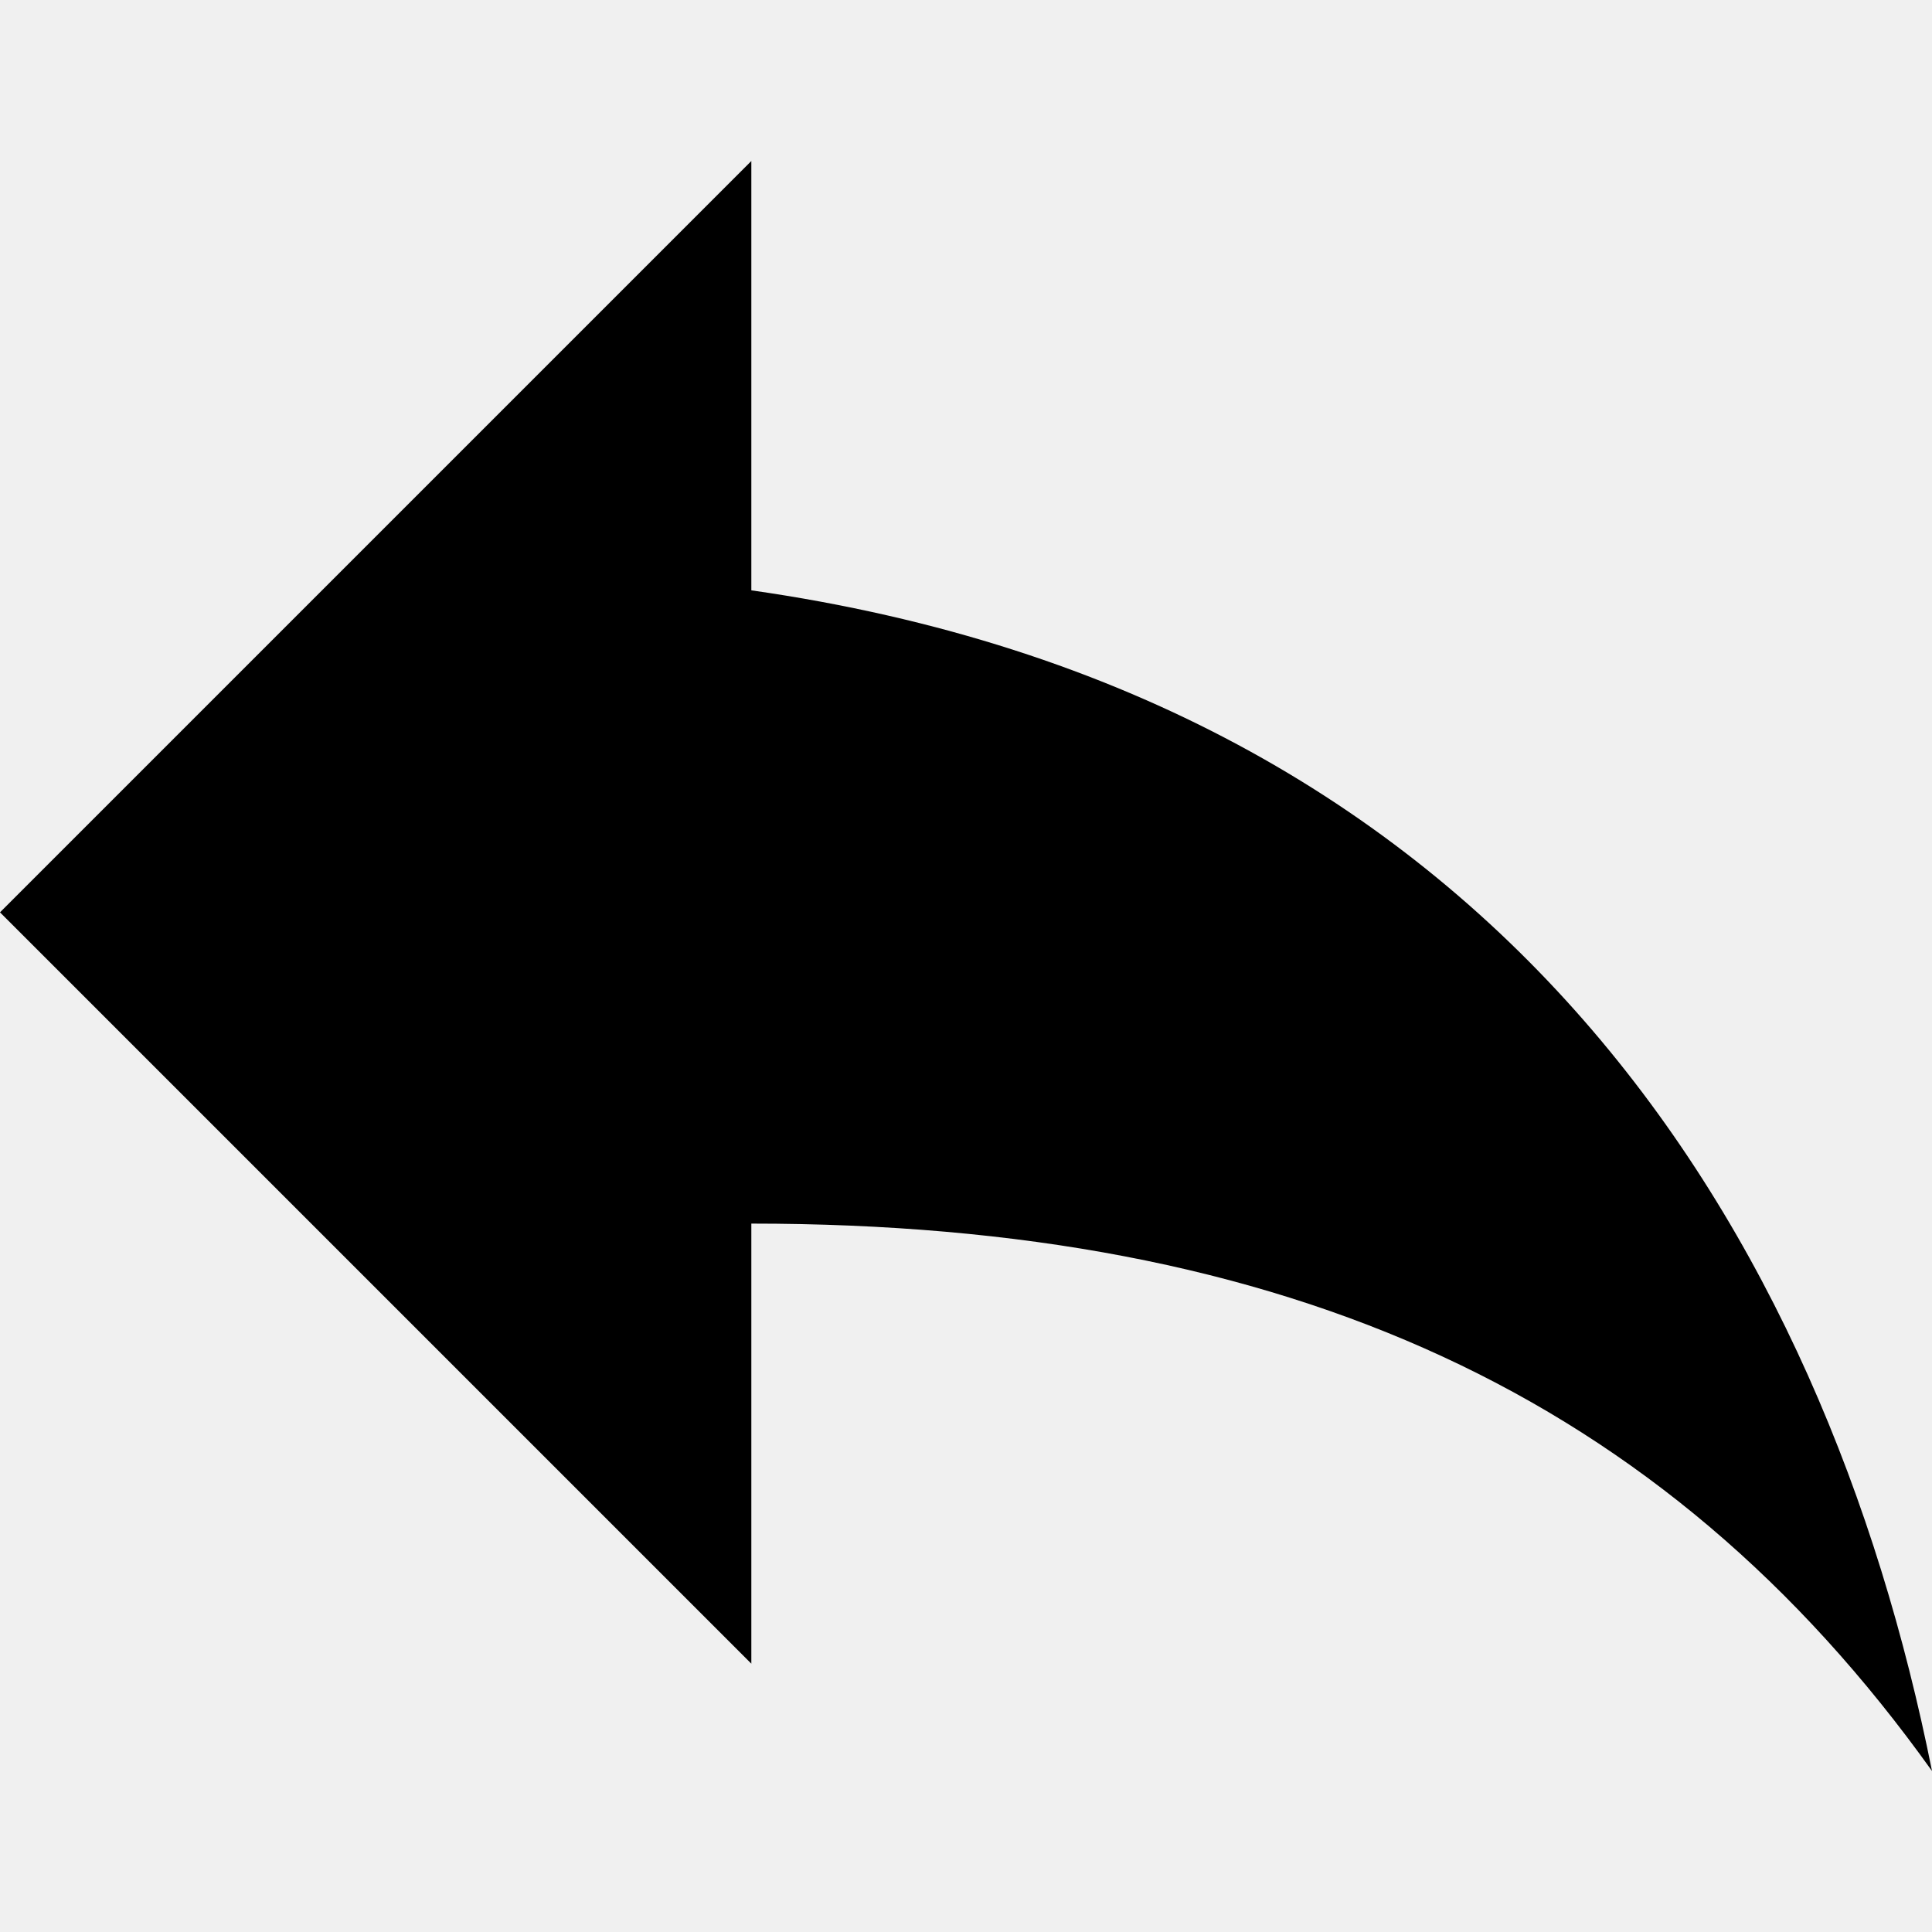
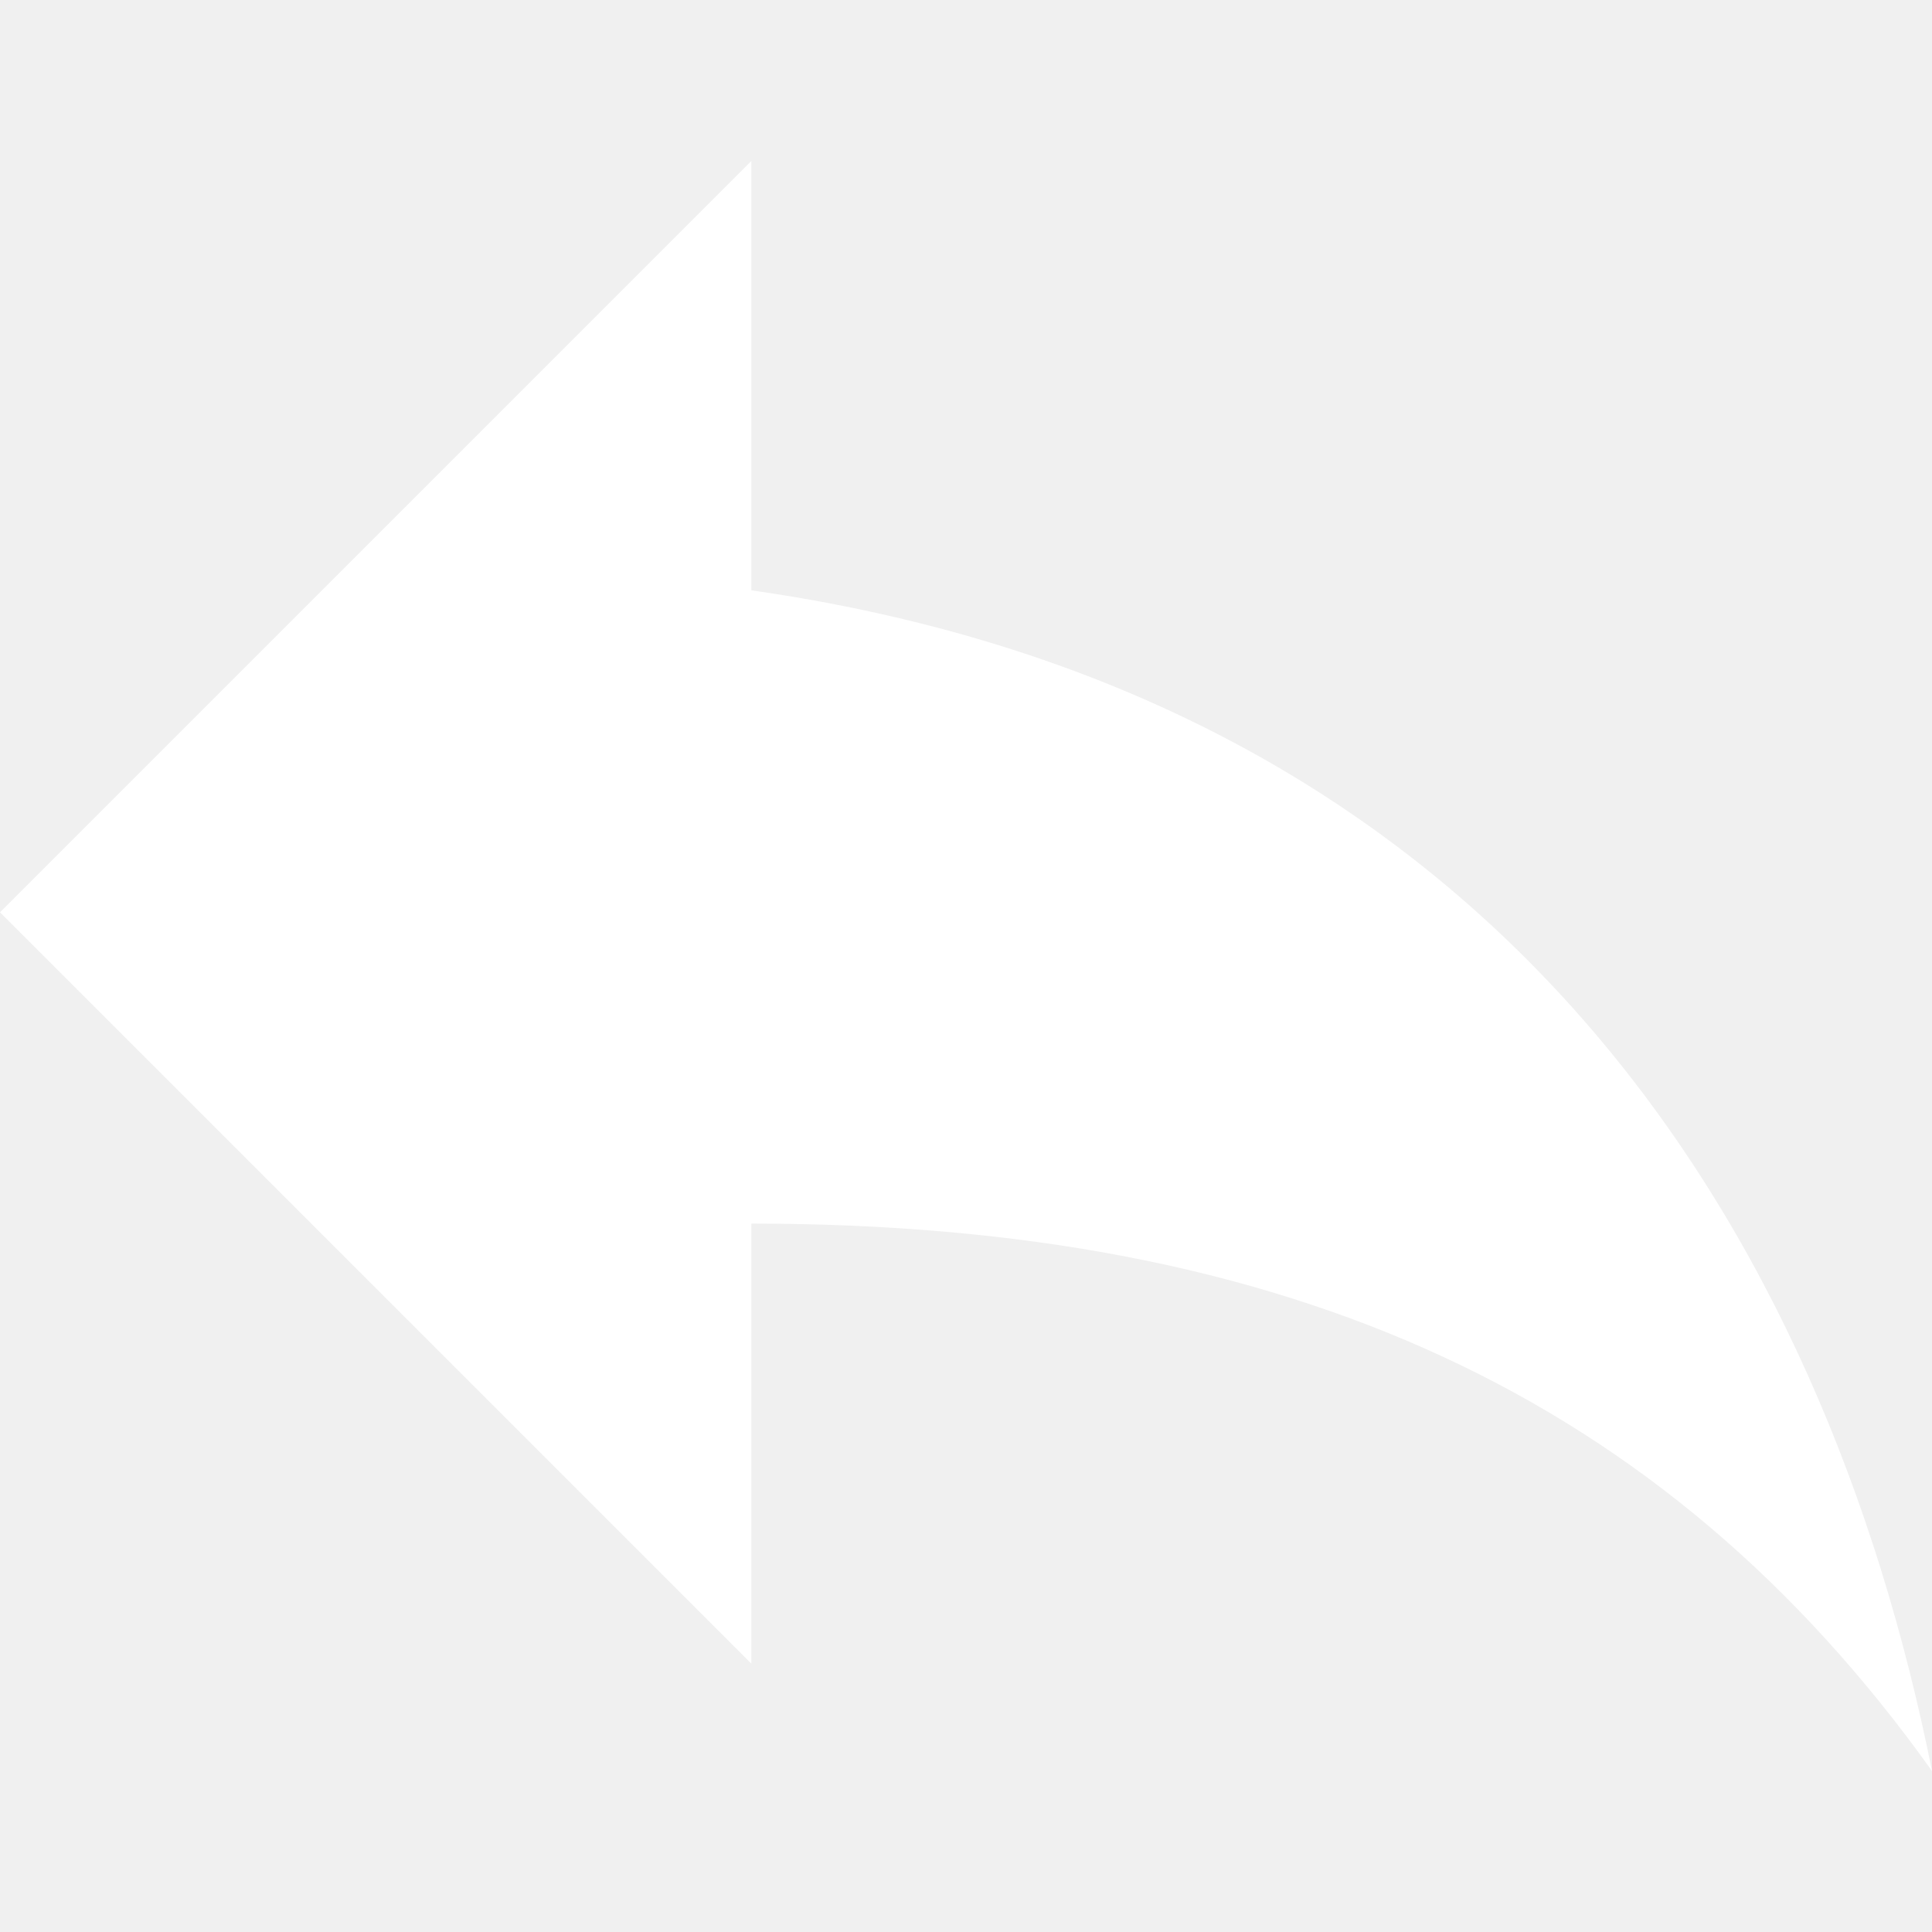
- <svg xmlns="http://www.w3.org/2000/svg" version="1.1" id="Capa_1" x="0px" y="0px" width="459px" height="459px" viewBox="0 0 459 459" style="enable-background:new 0 0 459 459;" xml:space="preserve">
+ <svg xmlns="http://www.w3.org/2000/svg" version="1.1" id="Capa_1" x="0px" y="0px" viewBox="0 0 459 459" style="enable-background:new 0 0 459 459;" xml:space="preserve" fill="white">
  <g>
    <g id="reply">
      <path d="M178.5,140.25v-102L0,216.75l178.5,178.5V290.7c127.5,0,216.75,40.8,280.5,130.05C433.5,293.25,357,165.75,178.5,140.25z" />
    </g>
  </g>
  <g>
</g>
  <g>
</g>
  <g>
</g>
  <g>
</g>
  <g>
</g>
  <g>
</g>
  <g>
</g>
  <g>
</g>
  <g>
</g>
  <g>
</g>
  <g>
</g>
  <g>
</g>
  <g>
</g>
  <g>
</g>
  <g>
</g>
</svg>
